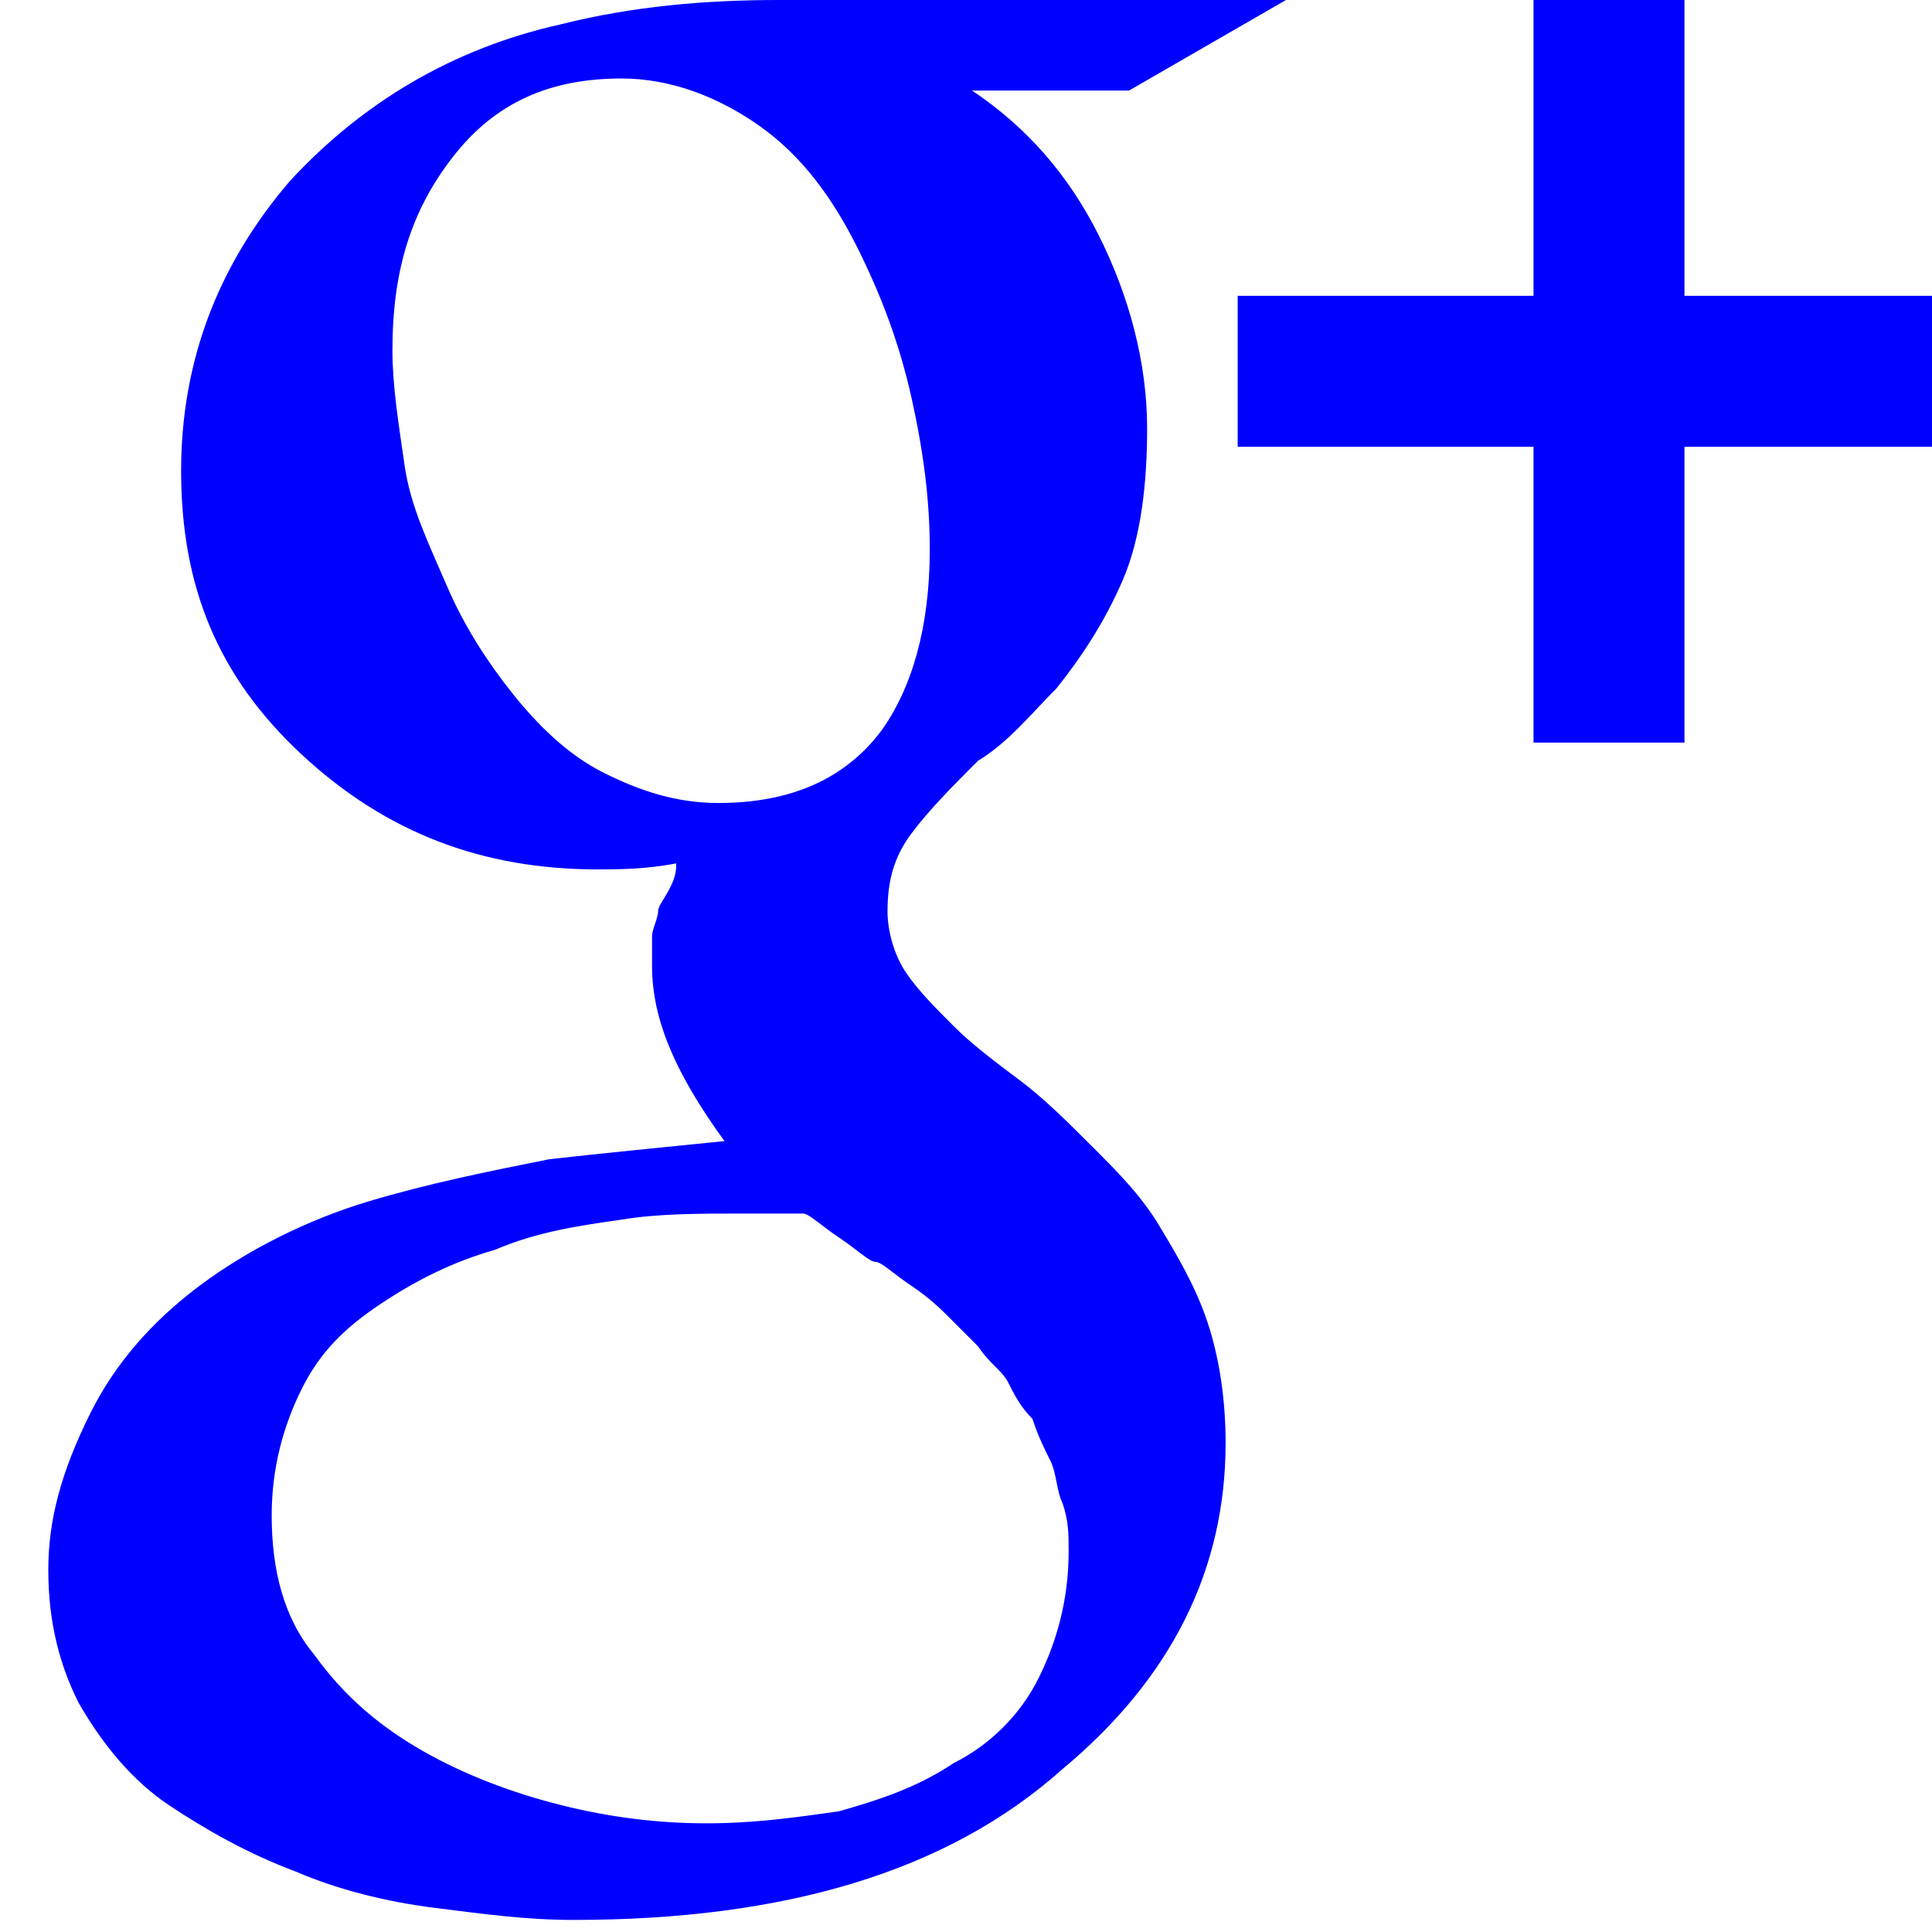
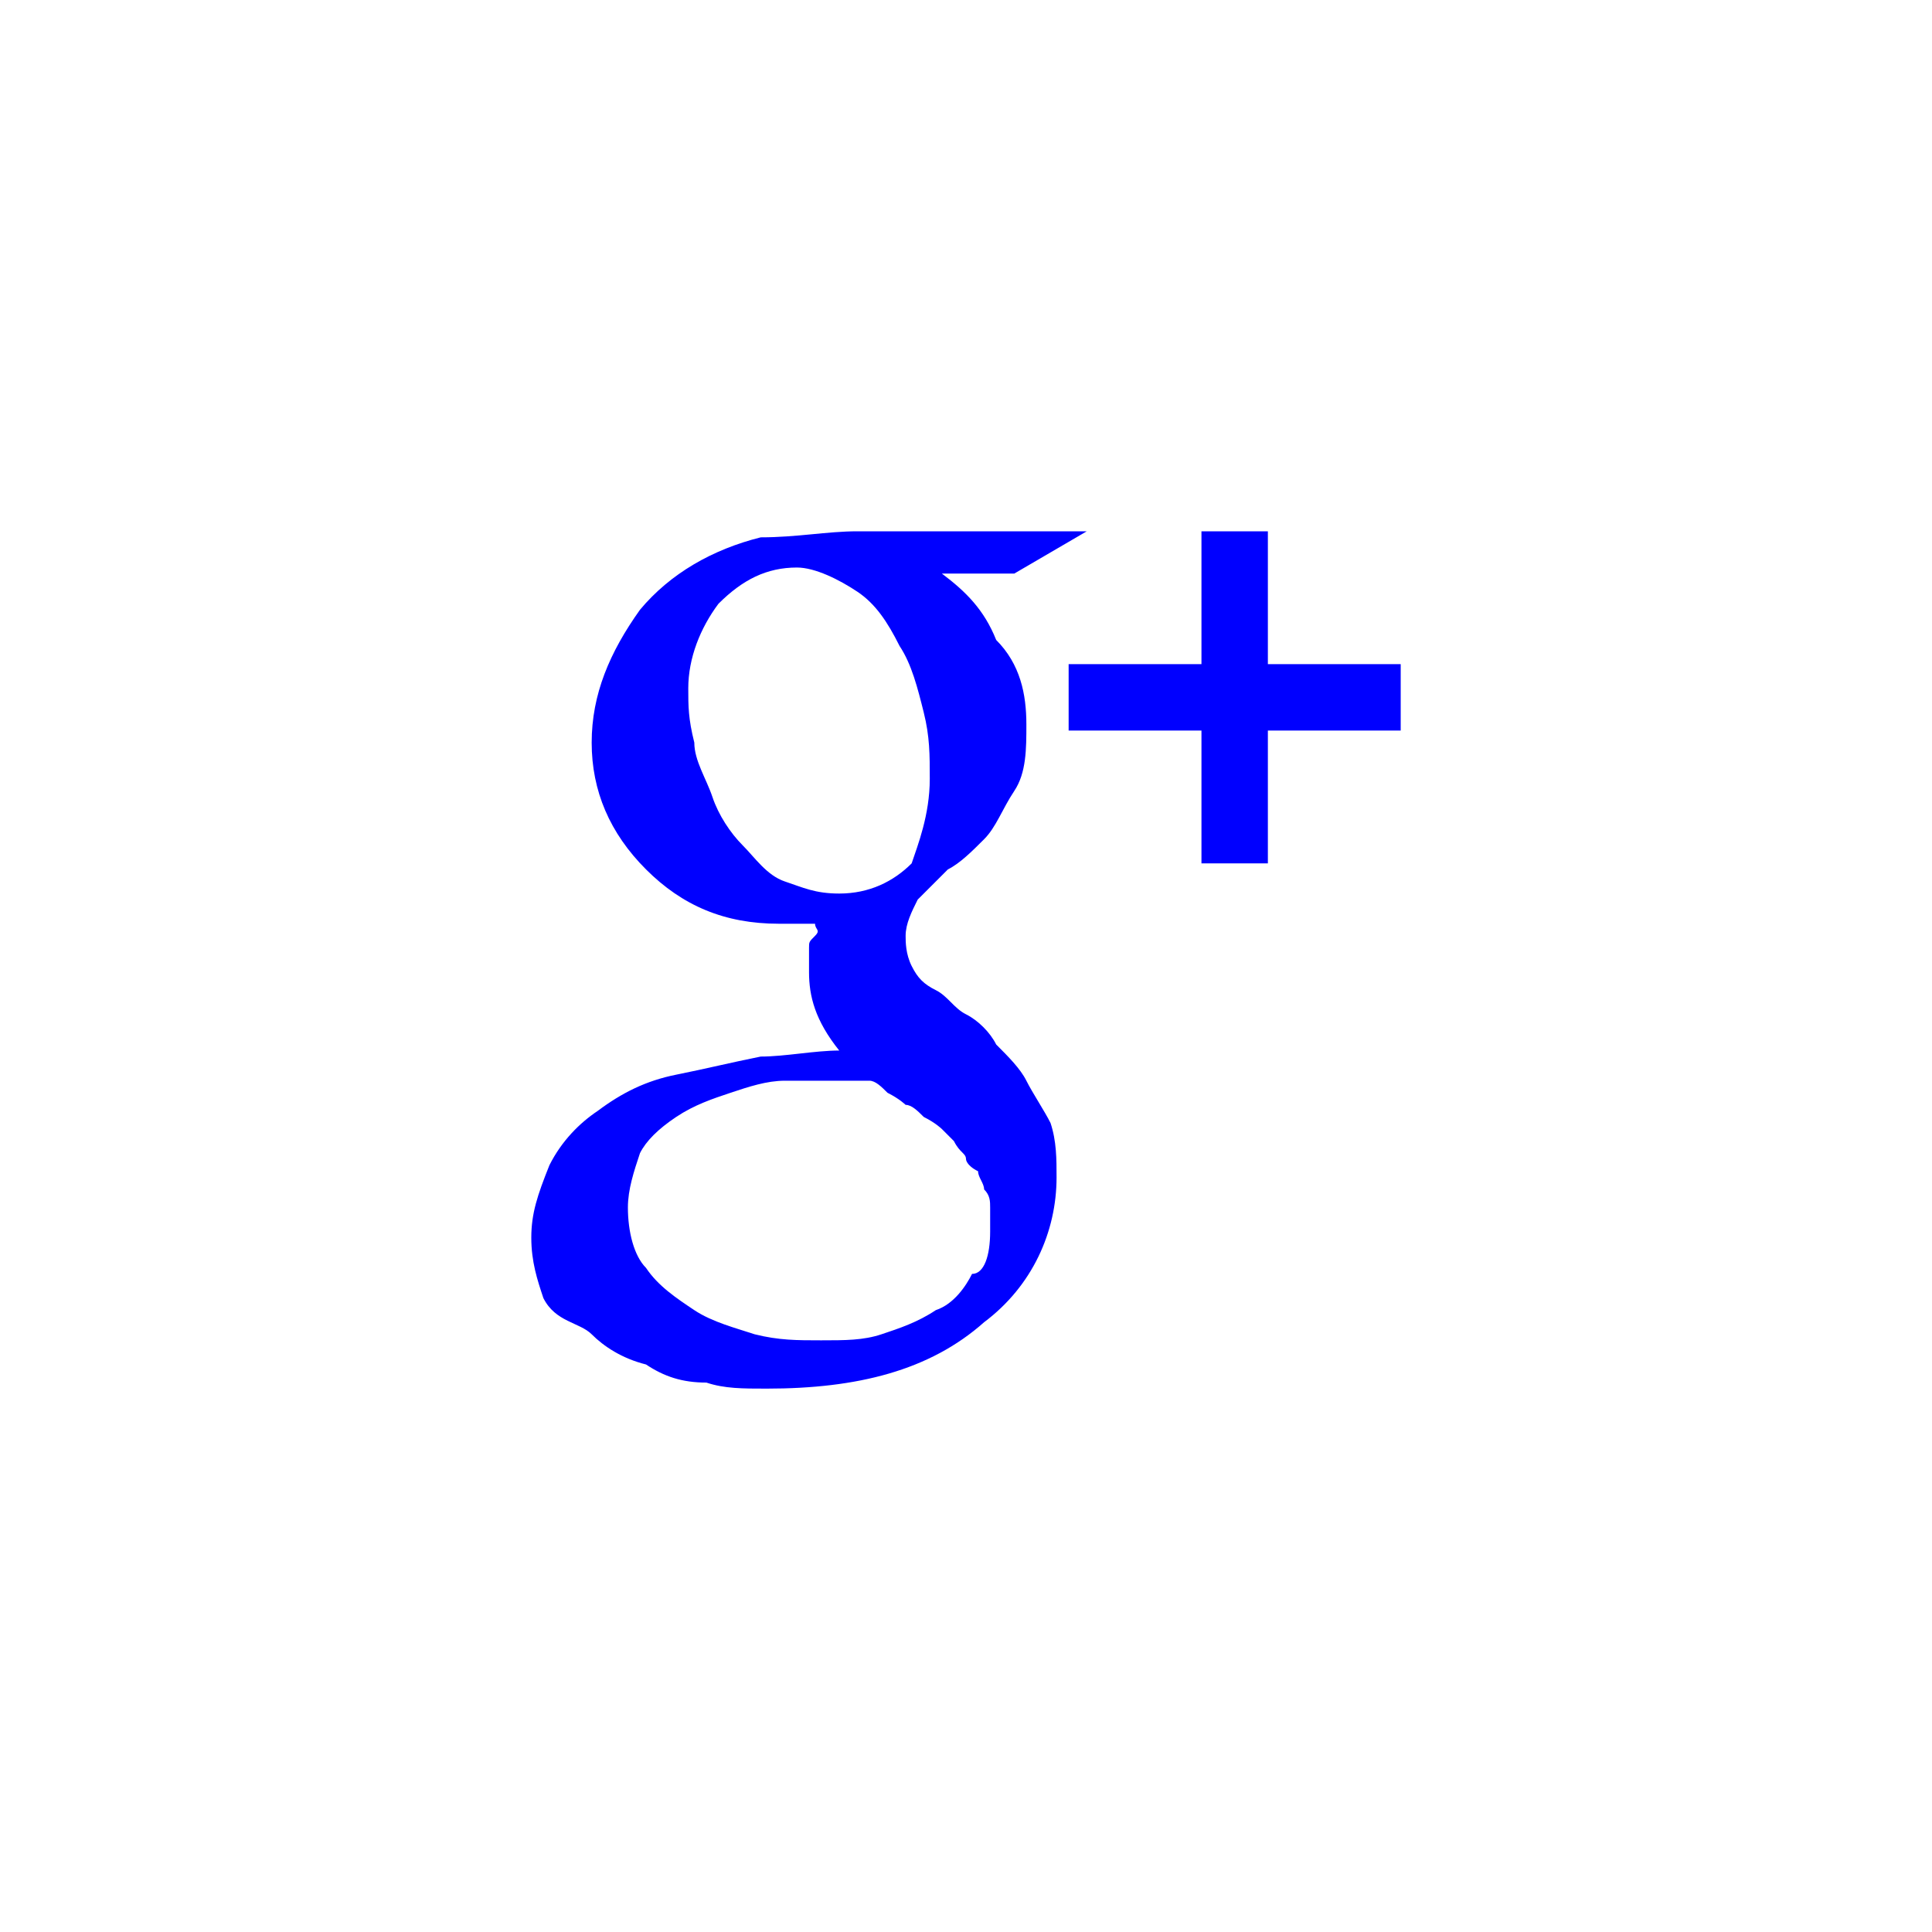
<svg xmlns="http://www.w3.org/2000/svg" version="1.1" id="Layer_1" x="0px" y="0px" viewBox="0 0 32 32" style="enable-background:new 0 0 32 32;" xml:space="preserve">
-   <path fill="blue" d="M17.7,25.7c0-0.3,0-0.5-0.1-0.8c-0.1-0.2-0.1-0.5-0.2-0.7c-0.1-0.2-0.2-0.4-0.3-0.7c-0.2-0.2-0.3-0.4-0.4-0.6  c-0.1-0.2-0.3-0.3-0.5-0.6c-0.2-0.2-0.4-0.4-0.5-0.5c-0.1-0.1-0.3-0.3-0.6-0.5c-0.3-0.2-0.5-0.4-0.6-0.4s-0.3-0.2-0.6-0.4  c-0.3-0.2-0.5-0.4-0.6-0.4c-0.2,0-0.5,0-1,0c-0.7,0-1.4,0-2,0.1c-0.7,0.1-1.4,0.2-2.1,0.5c-0.7,0.2-1.3,0.5-1.9,0.9s-1,0.8-1.3,1.4  c-0.3,0.6-0.5,1.3-0.5,2.1c0,0.9,0.2,1.7,0.7,2.3c0.5,0.7,1.1,1.2,1.8,1.6s1.5,0.7,2.3,0.9s1.6,0.3,2.4,0.3c0.8,0,1.5-0.1,2.2-0.2  c0.7-0.2,1.3-0.4,1.9-0.8c0.6-0.3,1.1-0.8,1.4-1.4C17.5,27.2,17.7,26.5,17.7,25.7z M15.4,9.1c0-0.8-0.1-1.6-0.3-2.5  c-0.2-0.9-0.5-1.7-0.9-2.5c-0.4-0.8-0.9-1.5-1.6-2c-0.7-0.5-1.5-0.8-2.3-0.8c-1.2,0-2.1,0.4-2.8,1.3c-0.7,0.9-1,1.9-1,3.2  c0,0.6,0.1,1.2,0.2,1.9c0.1,0.7,0.4,1.3,0.7,2c0.3,0.7,0.7,1.3,1.1,1.8c0.4,0.5,0.9,1,1.5,1.3c0.6,0.3,1.2,0.5,1.9,0.5  c1.2,0,2.1-0.4,2.7-1.2C15.1,11.4,15.4,10.4,15.4,9.1z M12.9,0h8.4l-2.6,1.5h-2.6c0.9,0.6,1.6,1.4,2.1,2.4s0.8,2.1,0.8,3.2  c0,0.9-0.1,1.8-0.4,2.5c-0.3,0.7-0.7,1.3-1.1,1.8c-0.4,0.4-0.8,0.9-1.3,1.2c-0.4,0.4-0.8,0.8-1.1,1.2c-0.3,0.4-0.4,0.8-0.4,1.3  c0,0.3,0.1,0.7,0.3,1c0.2,0.3,0.5,0.6,0.8,0.9c0.3,0.3,0.7,0.6,1.1,0.9c0.4,0.3,0.8,0.7,1.2,1.1c0.4,0.4,0.8,0.8,1.1,1.3  c0.3,0.5,0.6,1,0.8,1.6c0.2,0.6,0.3,1.3,0.3,2c0,2.1-0.9,3.9-2.7,5.4c-1.9,1.7-4.6,2.5-8.1,2.5c-0.8,0-1.5-0.1-2.3-0.2  c-0.8-0.1-1.6-0.3-2.3-0.6c-0.8-0.3-1.5-0.7-2.1-1.1c-0.6-0.4-1.1-1-1.5-1.7C1,27.6,0.8,26.9,0.8,26c0-0.8,0.2-1.6,0.7-2.6  c0.4-0.8,1-1.5,1.8-2.1c0.8-0.6,1.8-1.1,2.8-1.4c1-0.3,2-0.5,3-0.7c0.9-0.1,1.9-0.2,2.9-0.3c-0.8-1.1-1.2-2-1.2-2.9  c0-0.2,0-0.3,0-0.5c0-0.1,0.1-0.3,0.1-0.4c0-0.1,0.1-0.2,0.2-0.4c0.1-0.2,0.1-0.3,0.1-0.4c-0.5,0.1-1,0.1-1.3,0.1  c-1.9,0-3.5-0.6-4.9-1.9c-1.4-1.3-2-2.8-2-4.7c0-1.8,0.6-3.4,1.8-4.8C6,1.7,7.5,0.8,9.3,0.4C10.5,0.1,11.7,0,12.9,0z M32.8,4.9v2.5  h-4.9v4.9h-2.5V7.4h-4.9V4.9h4.9V0h2.5v4.9H32.8z" />
+   <style type="text/css">
+ 	.st0{fill:none;}
+ 	.st1{fill:#0000FF;}
+ </style>
+   <circle class="st0" cx="14.4" cy="14.7" r="12.8" />
+   <path class="st1" d="M16.4,20.4c0-0.1,0-0.2,0-0.4c0-0.1,0-0.2-0.1-0.3c0-0.1-0.1-0.2-0.1-0.3C16,19.3,16,19.2,16,19.2  c0-0.1-0.1-0.1-0.2-0.3c-0.1-0.1-0.2-0.2-0.2-0.2s-0.1-0.1-0.3-0.2c-0.1-0.1-0.2-0.2-0.3-0.2c0,0-0.1-0.1-0.3-0.2  c-0.1-0.1-0.2-0.2-0.3-0.2c-0.1,0-0.2,0-0.5,0c-0.3,0-0.6,0-0.9,0c-0.3,0-0.6,0.1-0.9,0.2c-0.3,0.1-0.6,0.2-0.9,0.4  c-0.3,0.2-0.5,0.4-0.6,0.6c-0.1,0.3-0.2,0.6-0.2,0.9c0,0.4,0.1,0.8,0.3,1c0.2,0.3,0.5,0.5,0.8,0.7s0.7,0.3,1,0.4  c0.4,0.1,0.7,0.1,1.1,0.1s0.7,0,1-0.1c0.3-0.1,0.6-0.2,0.9-0.4c0.3-0.1,0.5-0.4,0.6-0.6C16.3,21.1,16.4,20.8,16.4,20.4z M15.4,12.9  c0-0.4,0-0.7-0.1-1.1c-0.1-0.4-0.2-0.8-0.4-1.1c-0.2-0.4-0.4-0.7-0.7-0.9c-0.3-0.2-0.7-0.4-1-0.4c-0.5,0-0.9,0.2-1.3,0.6  c-0.3,0.4-0.5,0.9-0.5,1.4c0,0.3,0,0.5,0.1,0.9c0,0.3,0.2,0.6,0.3,0.9c0.1,0.3,0.3,0.6,0.5,0.8s0.4,0.5,0.7,0.6  c0.3,0.1,0.5,0.2,0.9,0.2c0.5,0,0.9-0.2,1.2-0.5C15.2,14,15.4,13.5,15.4,12.9z M14.2,8.8H18l-1.2,0.7h-1.2c0.4,0.3,0.7,0.6,0.9,1.1  C16.9,11,17,11.5,17,12c0,0.4,0,0.8-0.2,1.1s-0.3,0.6-0.5,0.8c-0.2,0.2-0.4,0.4-0.6,0.5c-0.2,0.2-0.4,0.4-0.5,0.5  c-0.1,0.2-0.2,0.4-0.2,0.6c0,0.1,0,0.3,0.1,0.5s0.2,0.3,0.4,0.4s0.3,0.3,0.5,0.4c0.2,0.1,0.4,0.3,0.5,0.5c0.2,0.2,0.4,0.4,0.5,0.6  c0.1,0.2,0.3,0.5,0.4,0.7c0.1,0.3,0.1,0.6,0.1,0.9c0,0.9-0.4,1.8-1.2,2.4c-0.9,0.8-2.1,1.1-3.6,1.1c-0.4,0-0.7,0-1-0.1  c-0.4,0-0.7-0.1-1-0.3c-0.4-0.1-0.7-0.3-0.9-0.5S9.2,21.9,9,21.5c-0.1-0.3-0.2-0.6-0.2-1c0-0.4,0.1-0.7,0.3-1.2  c0.2-0.4,0.5-0.7,0.8-0.9c0.4-0.3,0.8-0.5,1.3-0.6c0.5-0.1,0.9-0.2,1.4-0.3c0.4,0,0.9-0.1,1.3-0.1c-0.4-0.5-0.5-0.9-0.5-1.3  c0-0.1,0-0.1,0-0.2c0,0,0-0.1,0-0.2s0-0.1,0.1-0.2s0-0.1,0-0.2c-0.2,0-0.5,0-0.6,0c-0.9,0-1.6-0.3-2.2-0.9s-0.9-1.3-0.9-2.1  c0-0.8,0.3-1.5,0.8-2.2c0.5-0.6,1.2-1,2-1.2C13.2,8.9,13.7,8.8,14.2,8.8z M23.2,11v1.1H21v2.2h-1.1v-2.2h-2.2V11h2.2V8.8H21V11H23.2  z" />
</svg>
